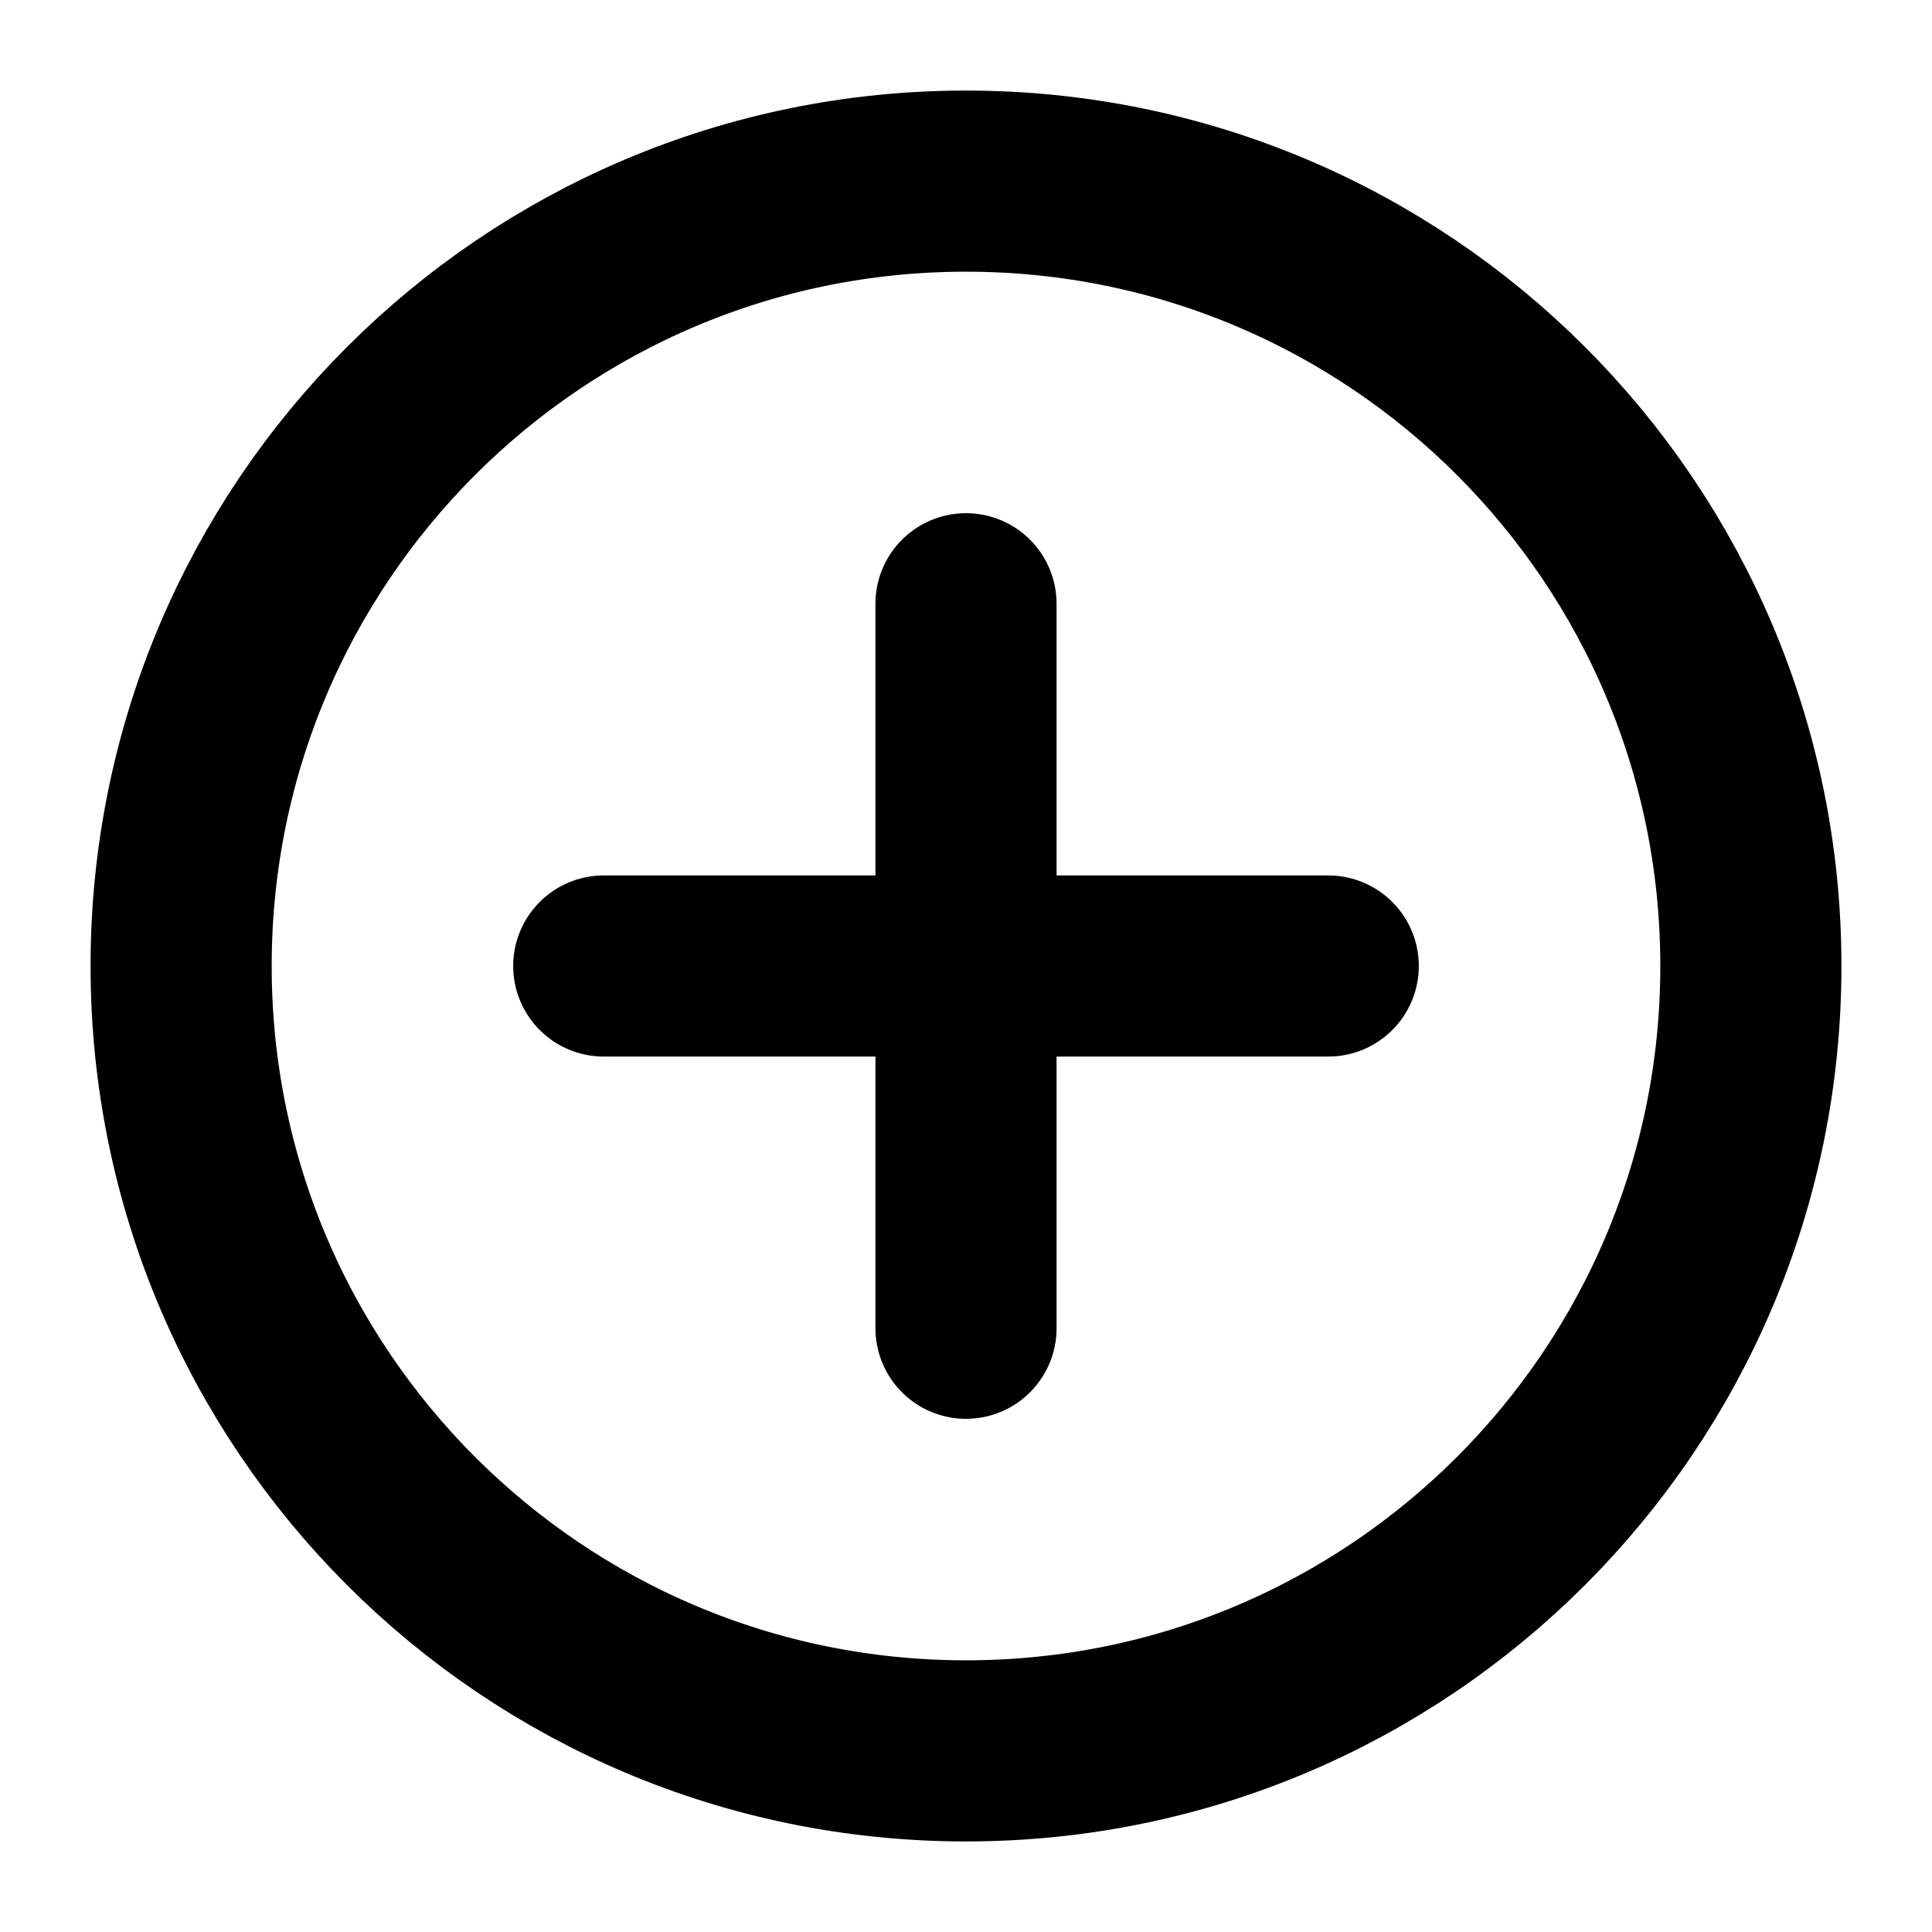
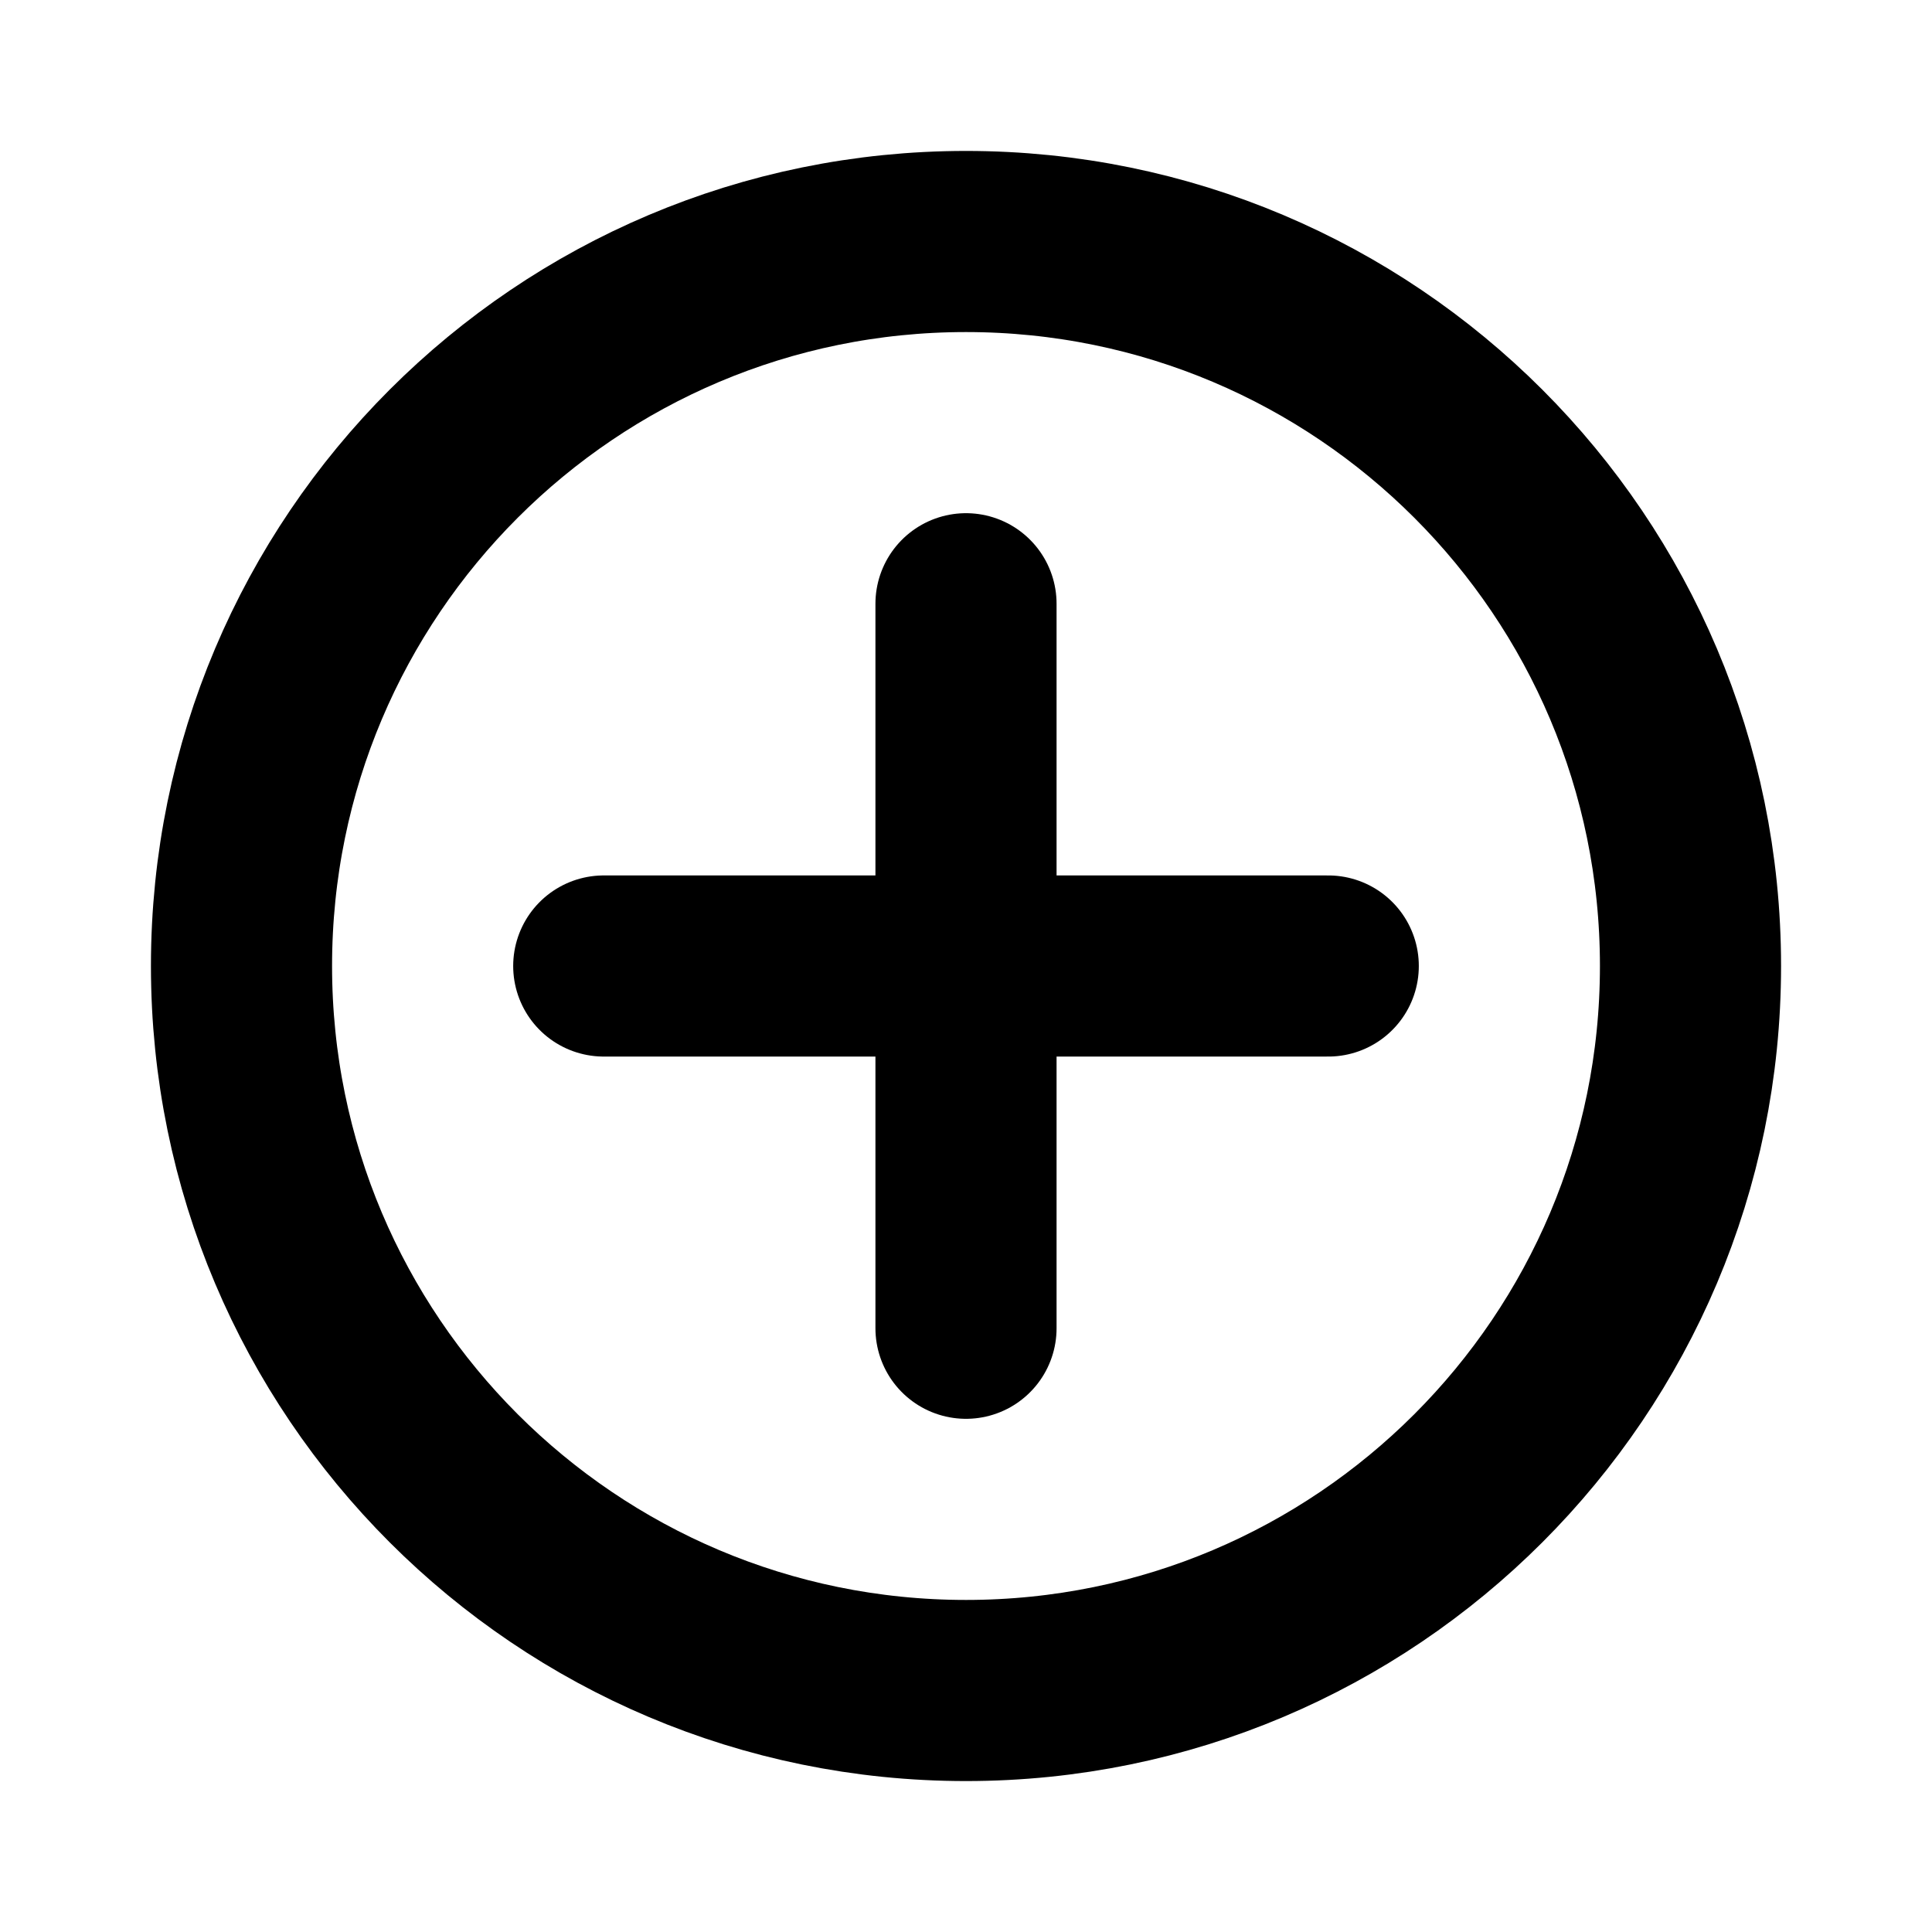
<svg xmlns="http://www.w3.org/2000/svg" width="16" height="16" viewBox="0 0 16 16" fill="none" stroke="currentColor" stroke-width="1.5" stroke-linecap="round" stroke-linejoin="round">
-   <circle cx="8" cy="8" r="6.5" />
+   <circle cx="8" cy="8" r="6" />
  <line x1="8" y1="5" x2="8" y2="11" />
  <line x1="5" y1="8" x2="11" y2="8" />
</svg>
